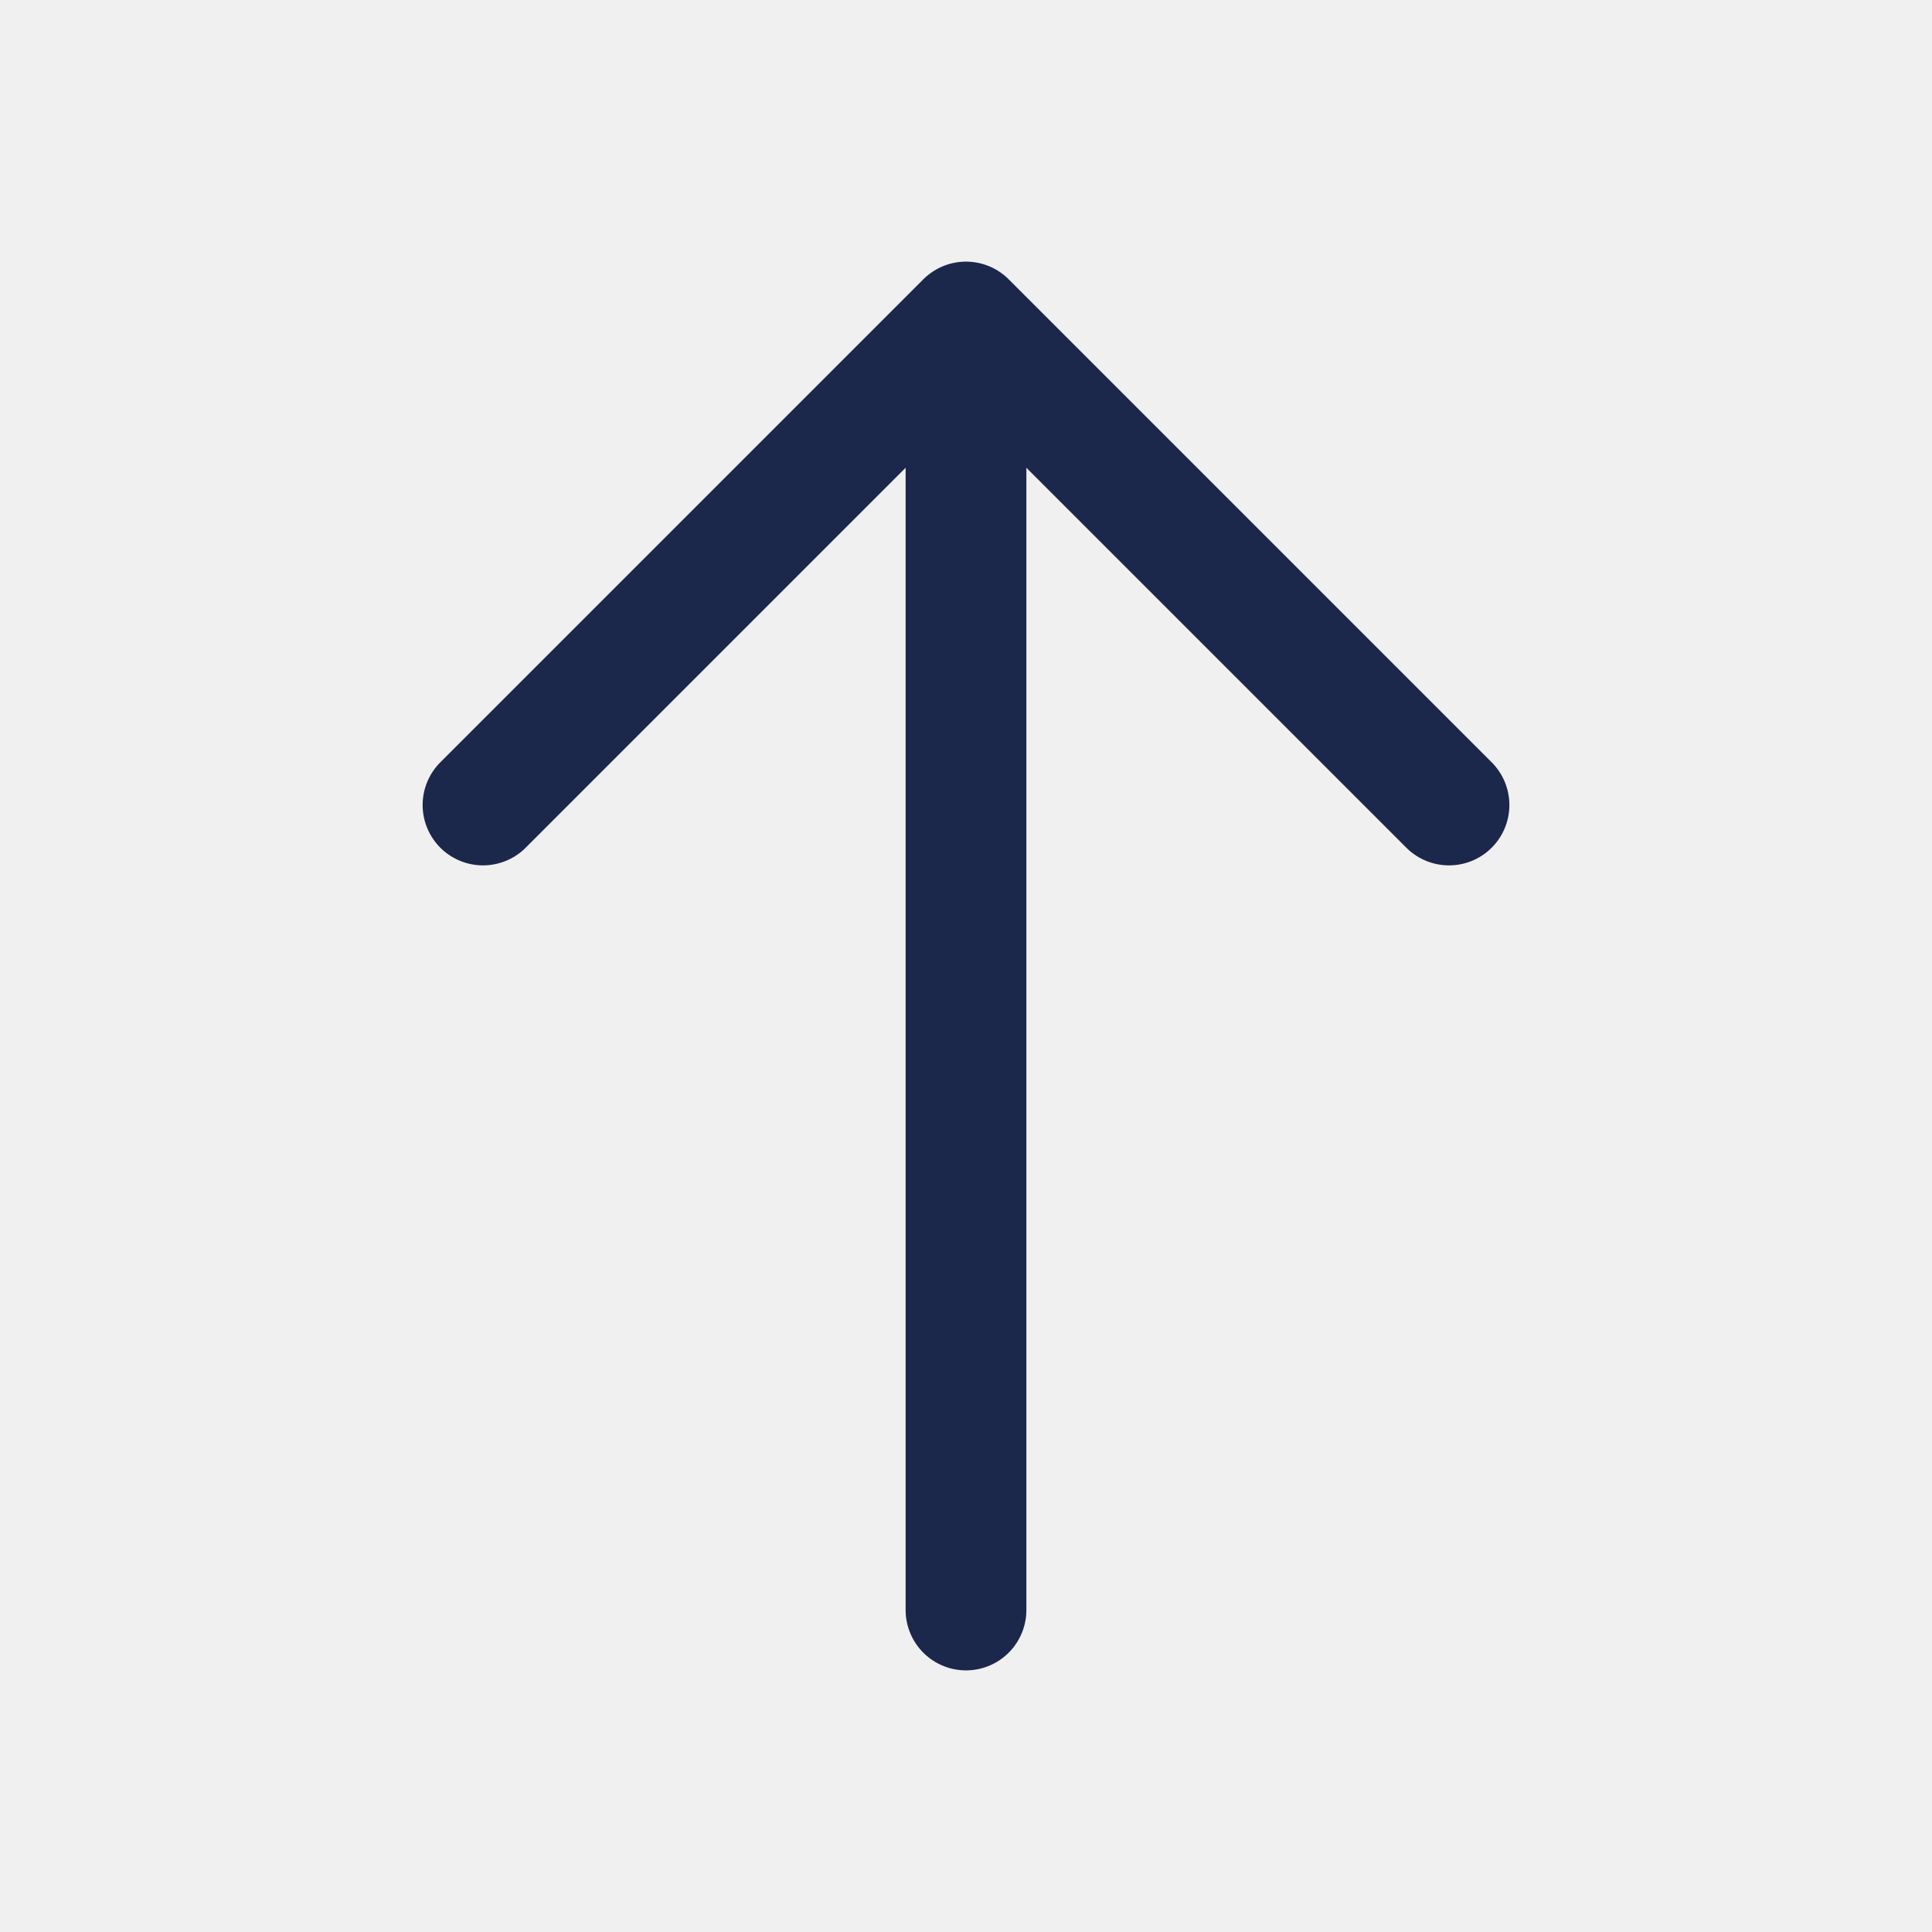
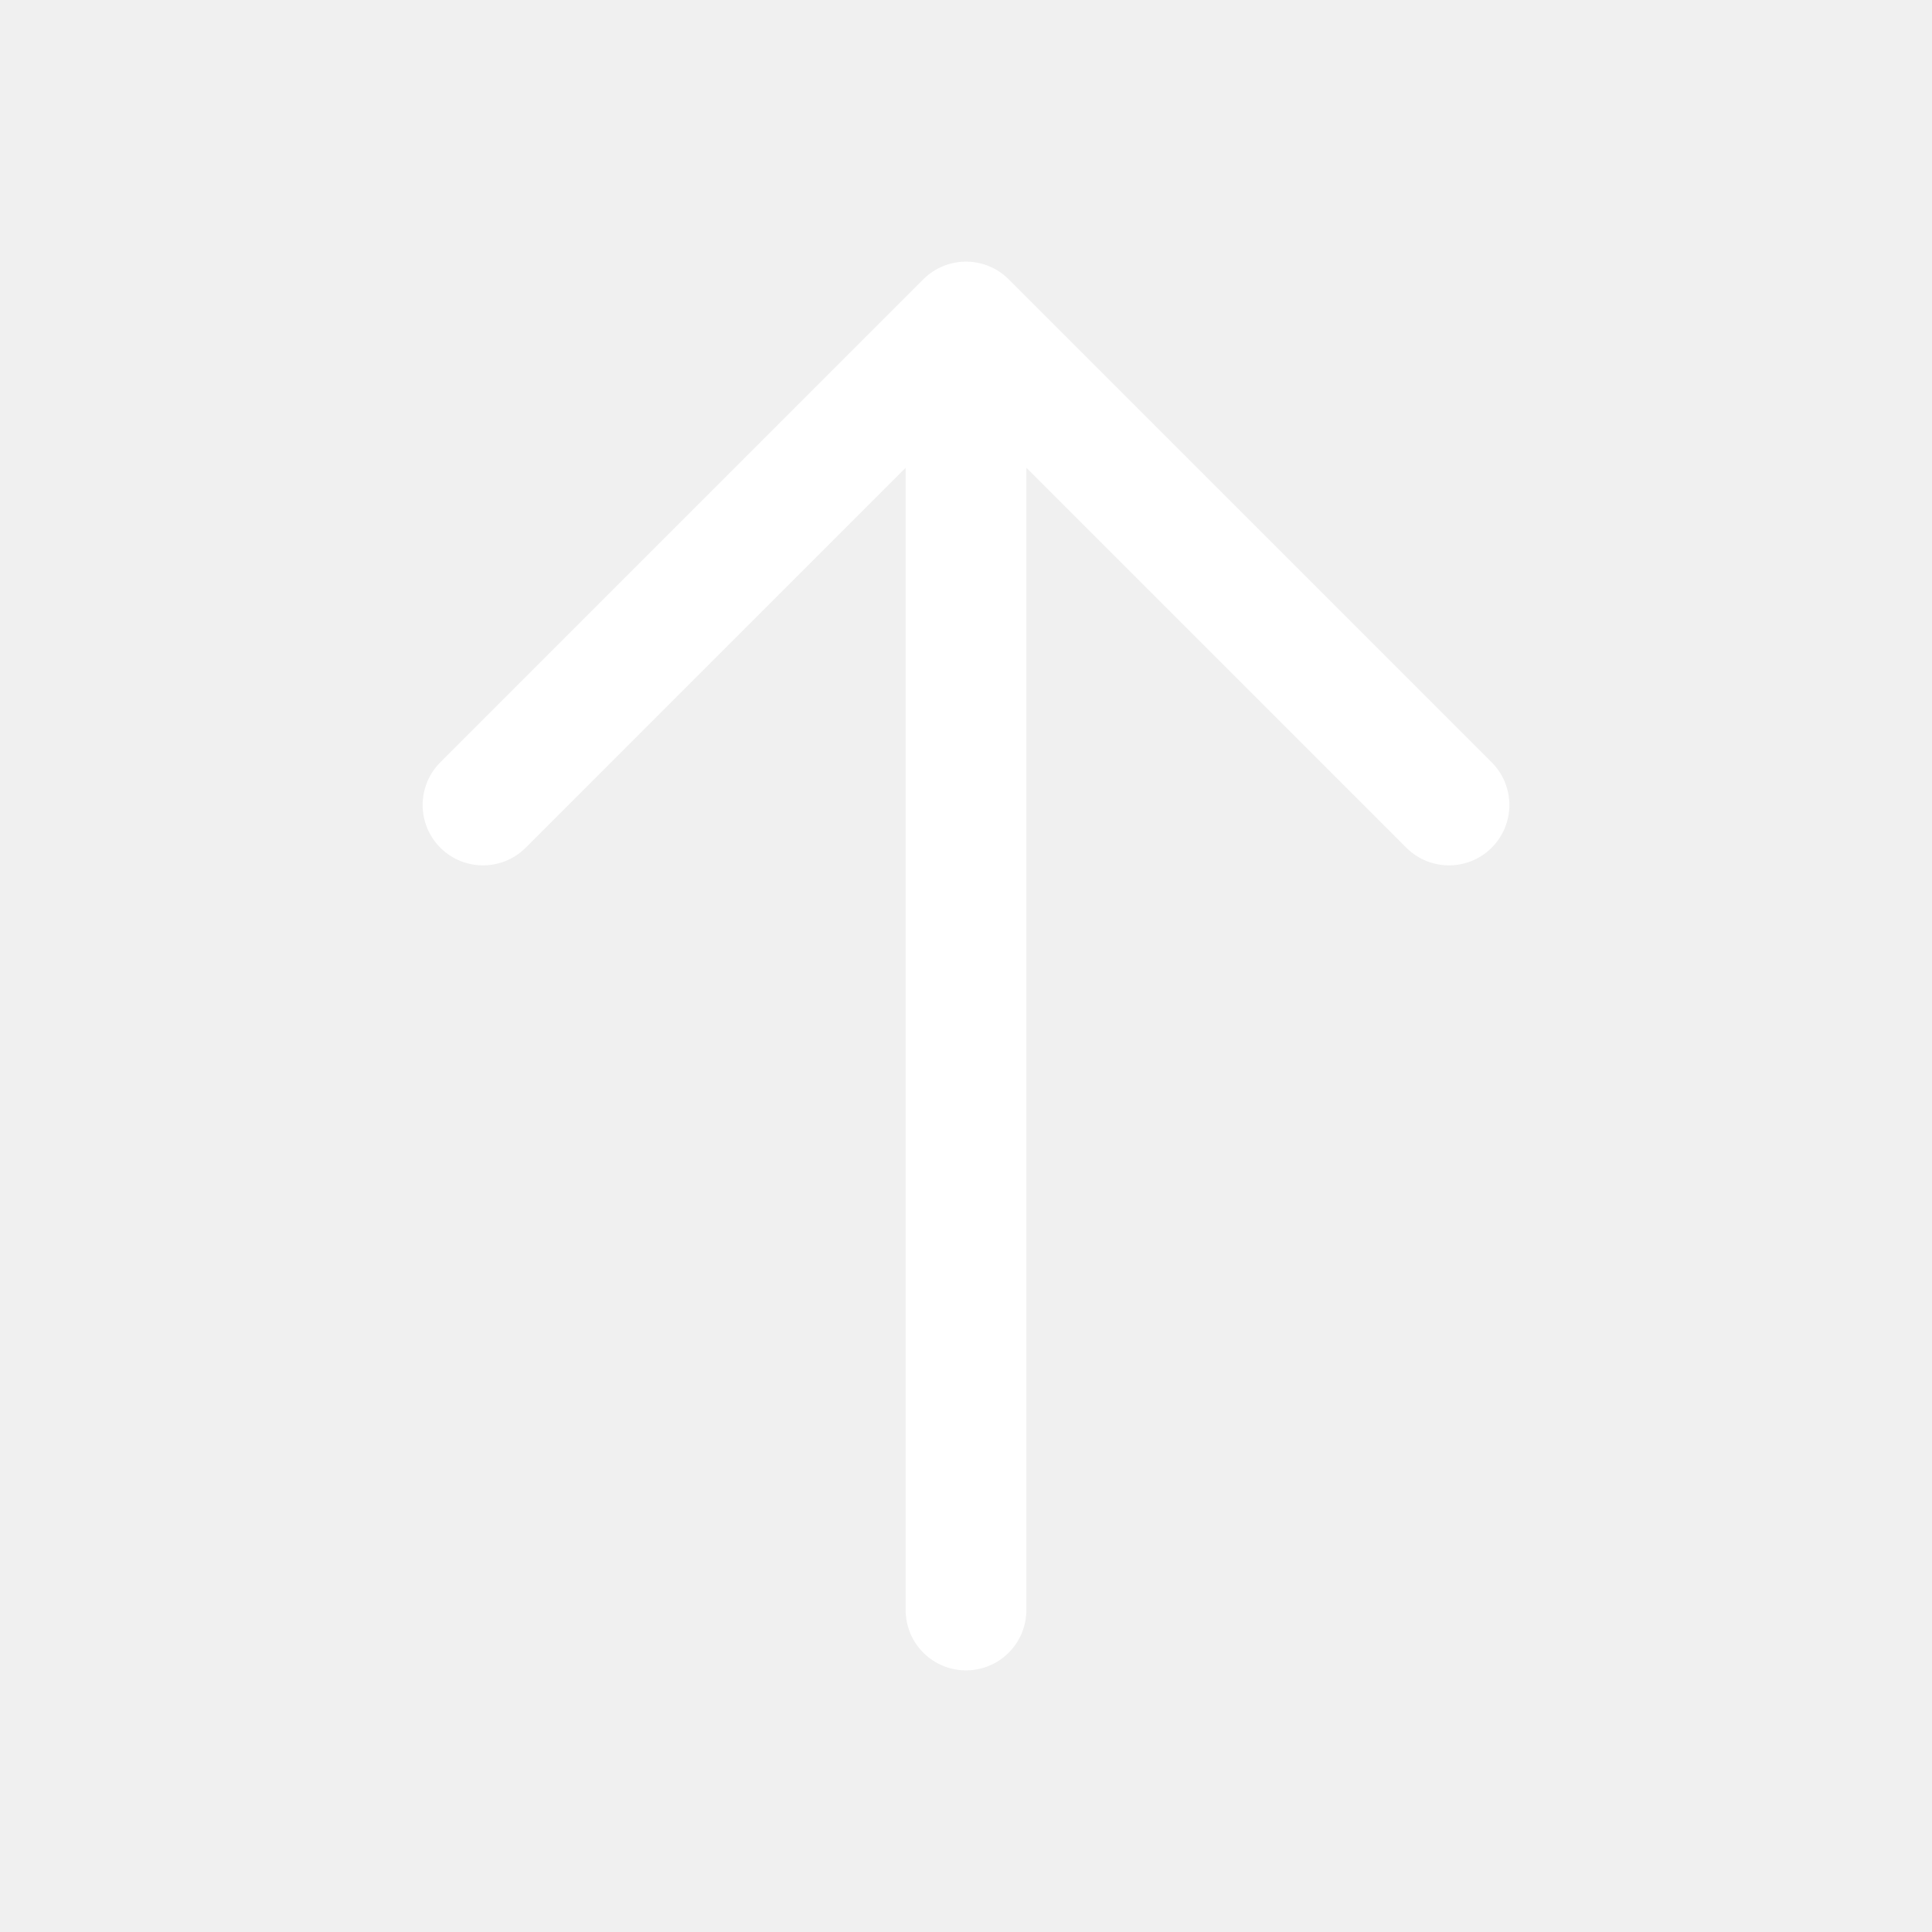
<svg xmlns="http://www.w3.org/2000/svg" width="800px" height="800px" viewBox="0 0 24 24" fill="none">
-   <path d="M12 20L12 4M12 4L18 10M12 4L6 10" stroke="#1C274C" stroke-width="1.5" stroke-linecap="round" stroke-linejoin="round" />
+   <path d="M12 20L12 4M12 4L18 10M12 4L6 10" stroke="white" stroke-width="1.5" stroke-linecap="round" stroke-linejoin="round" />
</svg>
